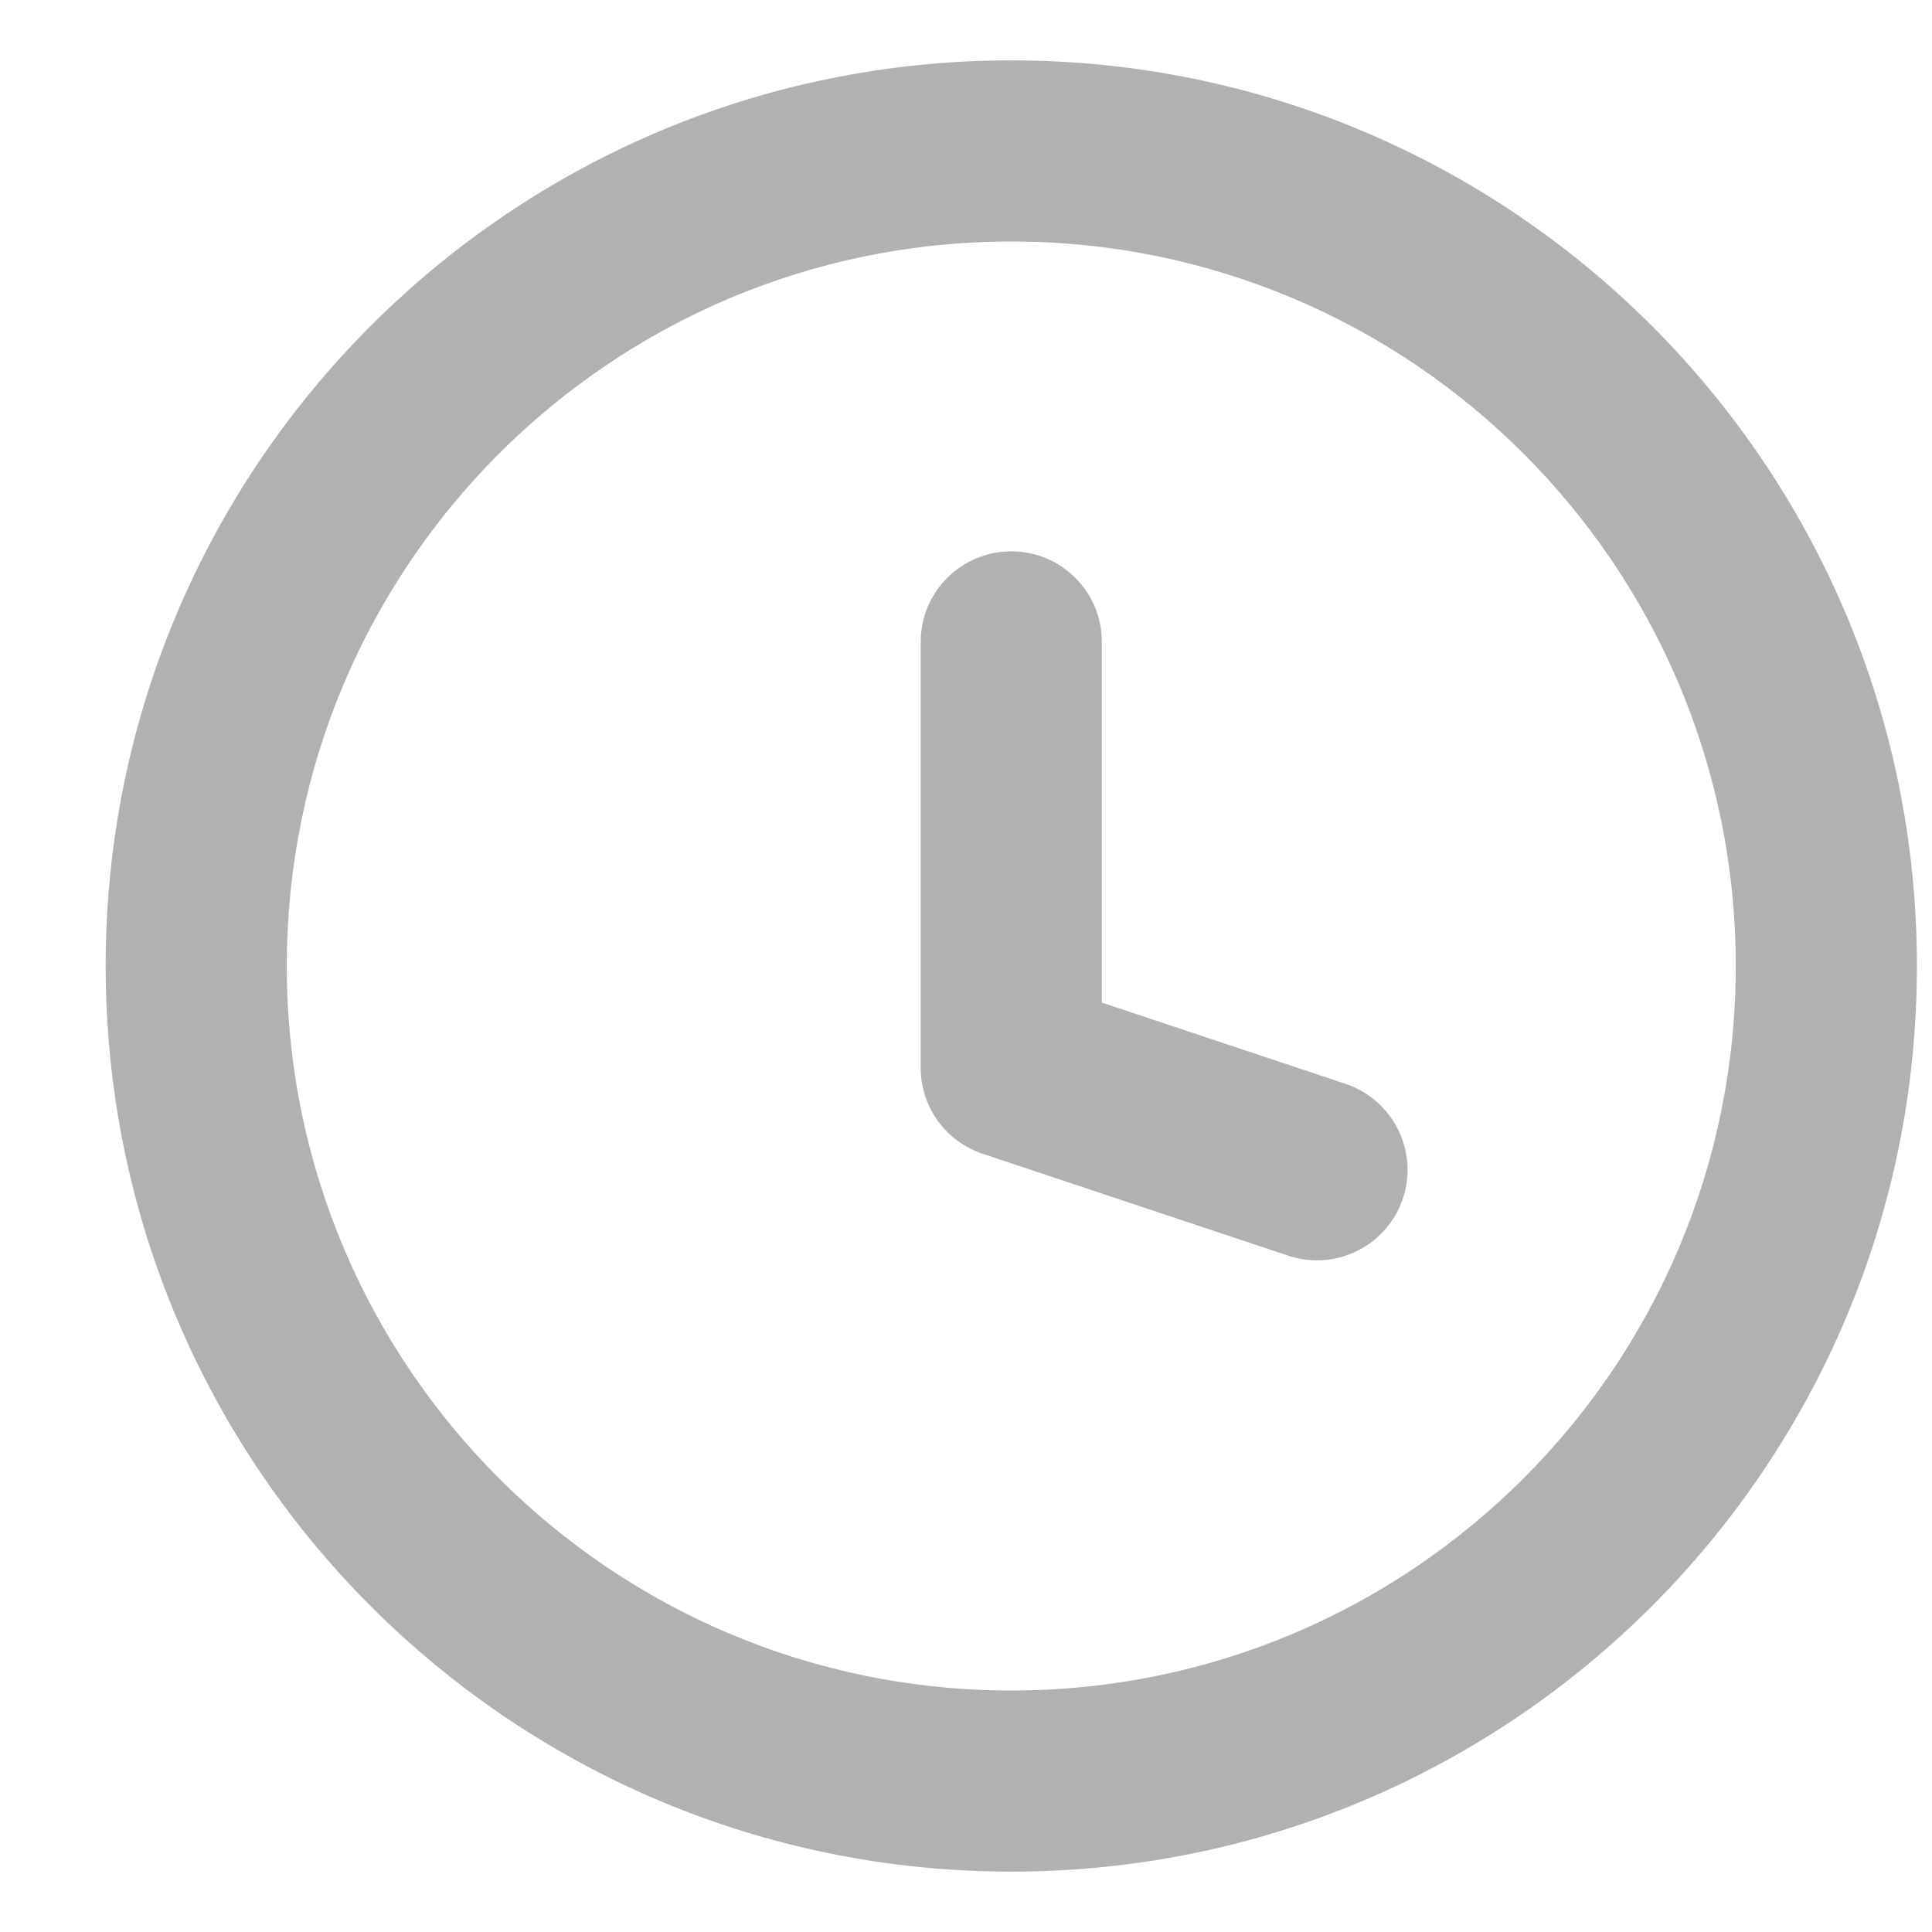
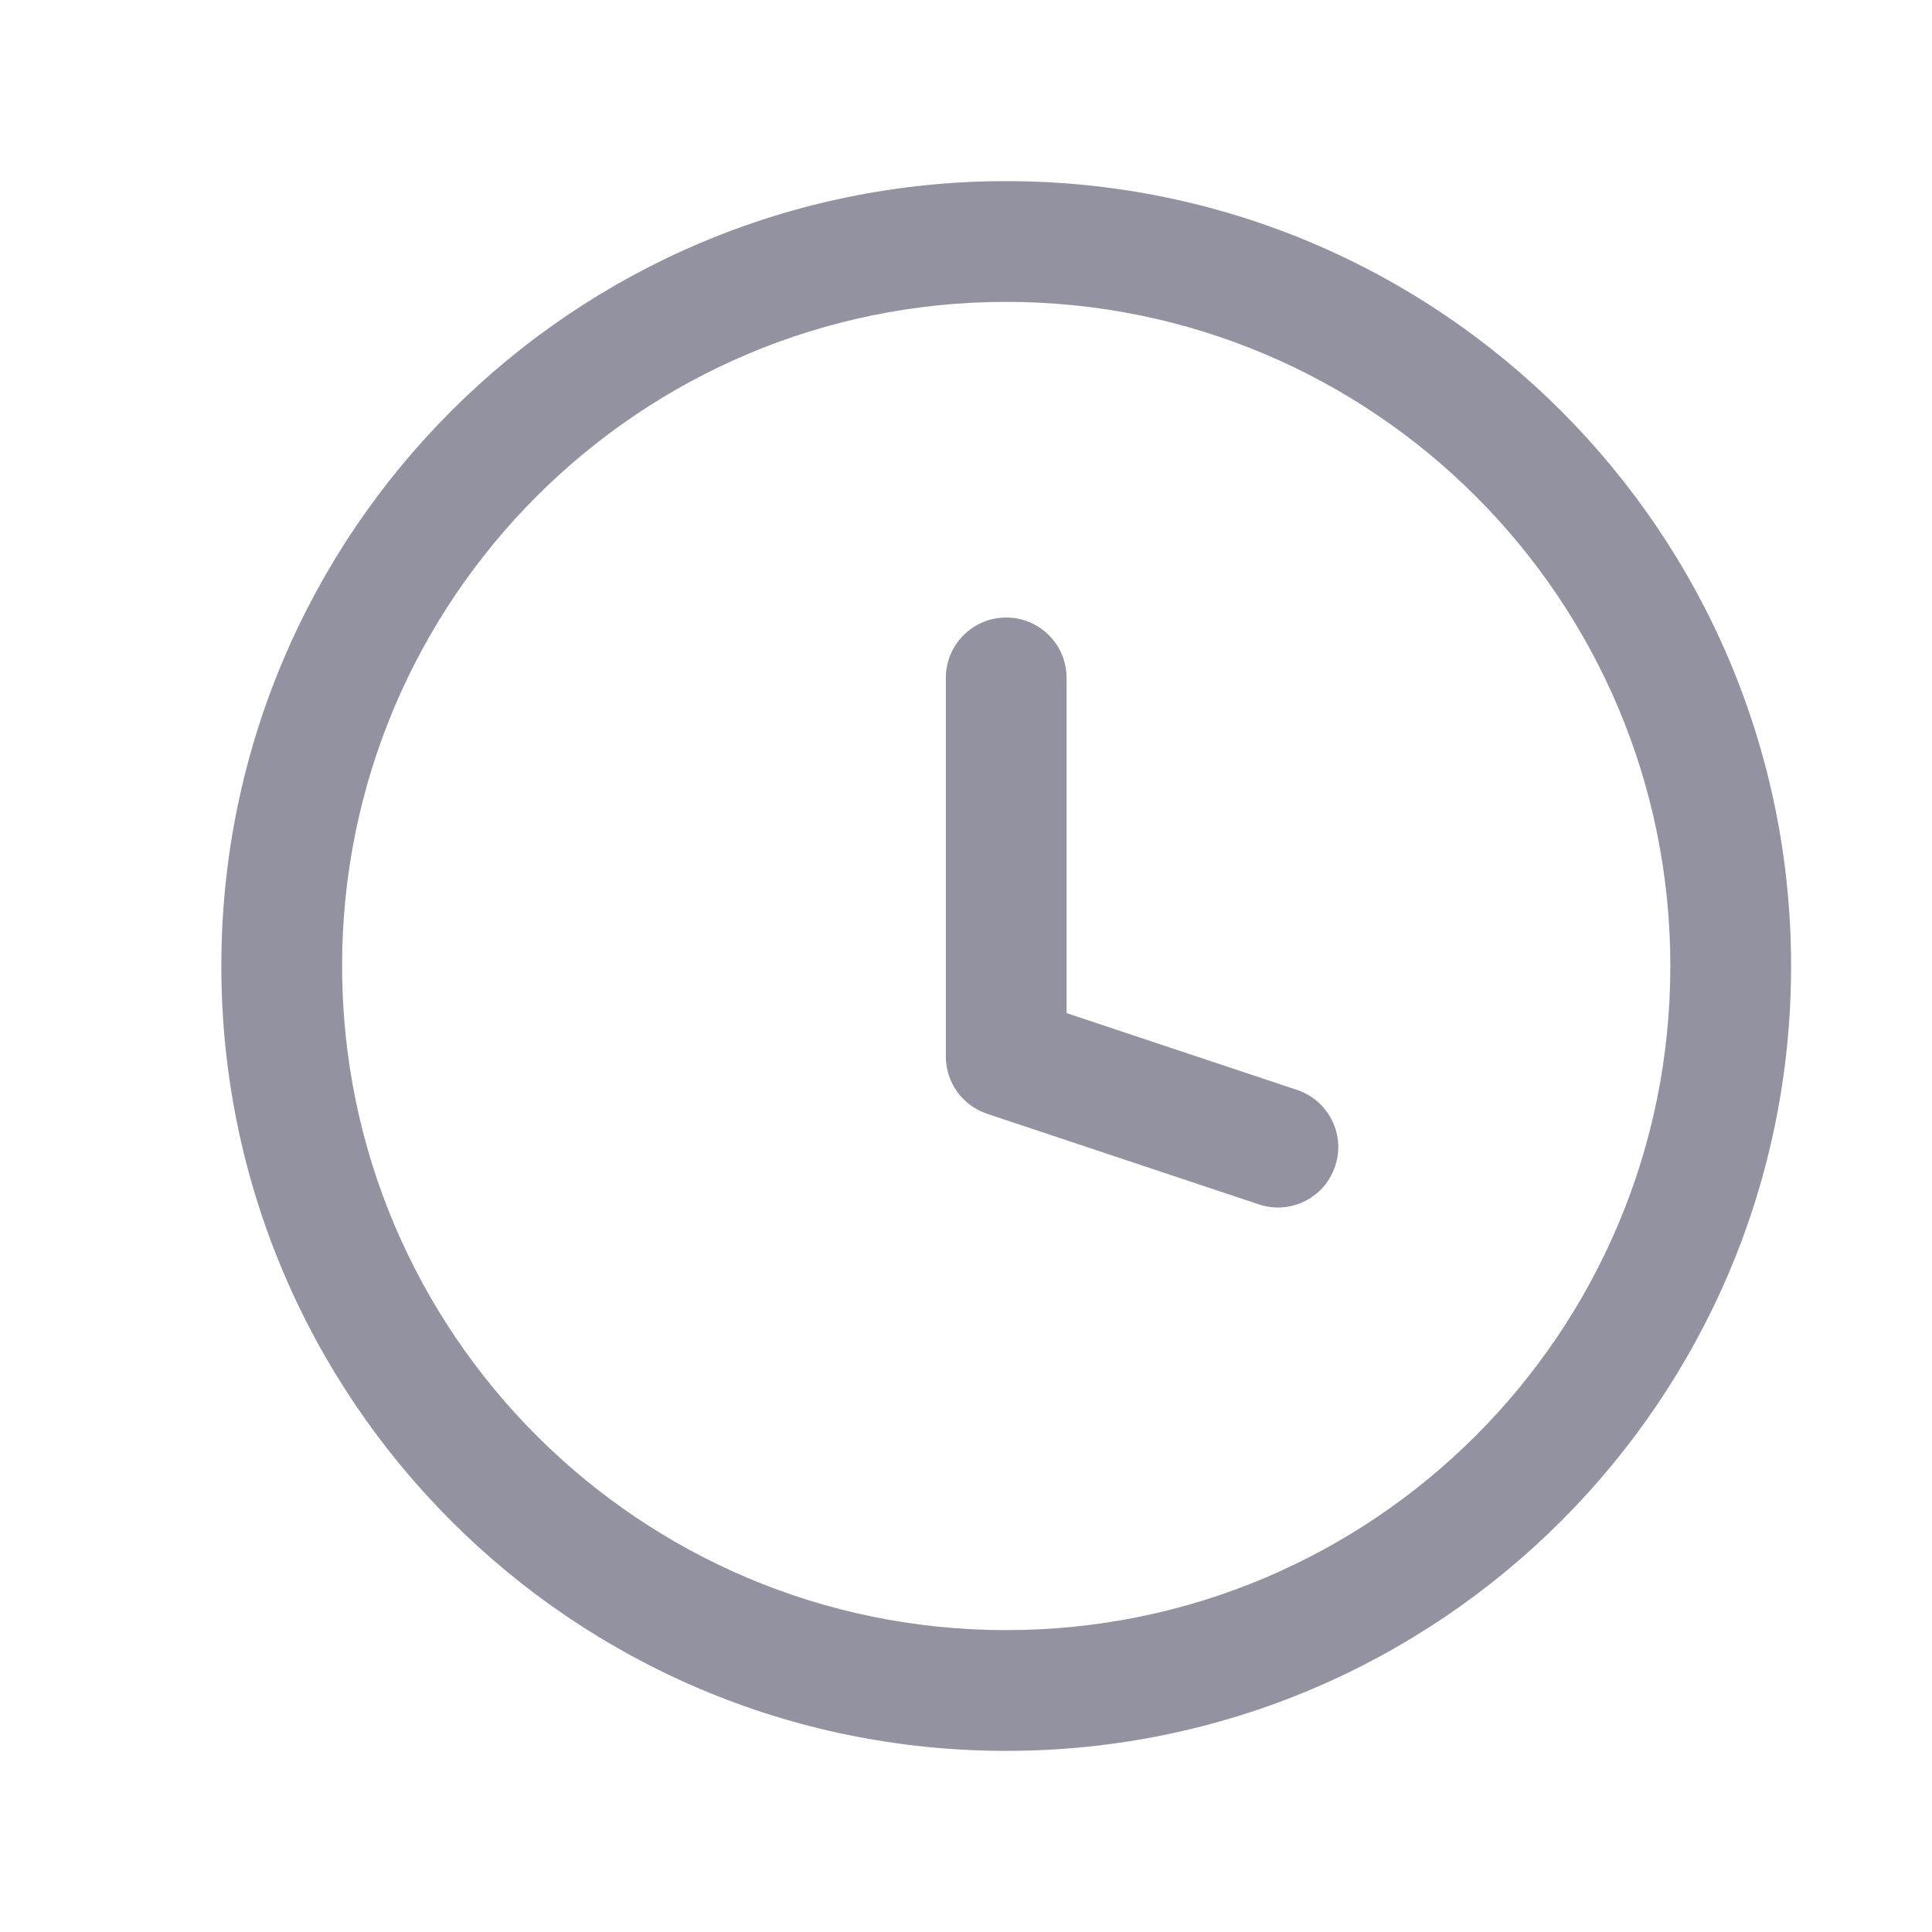
<svg xmlns="http://www.w3.org/2000/svg" width="16" height="16" viewBox="0 0 16 16" fill="none">
-   <path d="M10.669 10.399C11.062 10.53 11.487 10.318 11.618 9.925C11.749 9.532 11.536 9.107 11.143 8.976L10.669 10.399ZM8.375 8.844H7.625C7.625 9.167 7.832 9.453 8.138 9.555L8.375 8.844ZM9.125 5.316C9.125 4.901 8.789 4.566 8.375 4.566C7.961 4.566 7.625 4.901 7.625 5.316H9.125ZM11.143 8.976L8.612 8.132L8.138 9.555L10.669 10.399L11.143 8.976ZM9.125 8.844V5.316H7.625V8.844H9.125ZM14.375 8C14.375 11.314 11.689 14 8.375 14V15.5C12.517 15.5 15.875 12.142 15.875 8H14.375ZM8.375 14C5.061 14 2.375 11.314 2.375 8H0.875C0.875 12.142 4.233 15.5 8.375 15.5V14ZM2.375 8C2.375 4.686 5.061 2 8.375 2V0.5C4.233 0.5 0.875 3.858 0.875 8H2.375ZM8.375 2C11.689 2 14.375 4.686 14.375 8H15.875C15.875 3.858 12.517 0.5 8.375 0.5V2Z" fill="#3C3C43" fill-opacity="0.4" />
+   <g id="Icon">
+     <path id="Icon_2" d="M10.425 9.974C10.687 10.062 10.97 9.92 11.057 9.658C11.145 9.396 11.003 9.113 10.741 9.026L10.425 9.974ZM8.333 8.75H7.833C7.833 8.965 7.971 9.156 8.175 9.224L8.333 8.75ZM8.833 5.614C8.833 5.338 8.609 5.114 8.333 5.114C8.057 5.114 7.833 5.338 7.833 5.614H8.833ZM10.741 9.026L8.491 8.276L8.175 9.224L10.425 9.974L10.741 9.026ZM8.833 8.75V5.614H7.833V8.75H8.833ZM13.833 8C13.833 11.038 11.371 13.5 8.333 13.5V14.5C11.923 14.5 14.833 11.59 14.833 8H13.833ZM8.333 13.5C5.295 13.5 2.833 11.038 2.833 8H1.833C1.833 11.59 4.743 14.5 8.333 14.5V13.5ZM2.833 8C2.833 4.962 5.295 2.5 8.333 2.5V1.5C4.743 1.5 1.833 4.41 1.833 8H2.833ZM8.333 2.5C11.371 2.5 13.833 4.962 13.833 8H14.833C14.833 4.41 11.923 1.5 8.333 1.5V2.5Z" fill="#9392A0" />
+   </g>
</svg>
